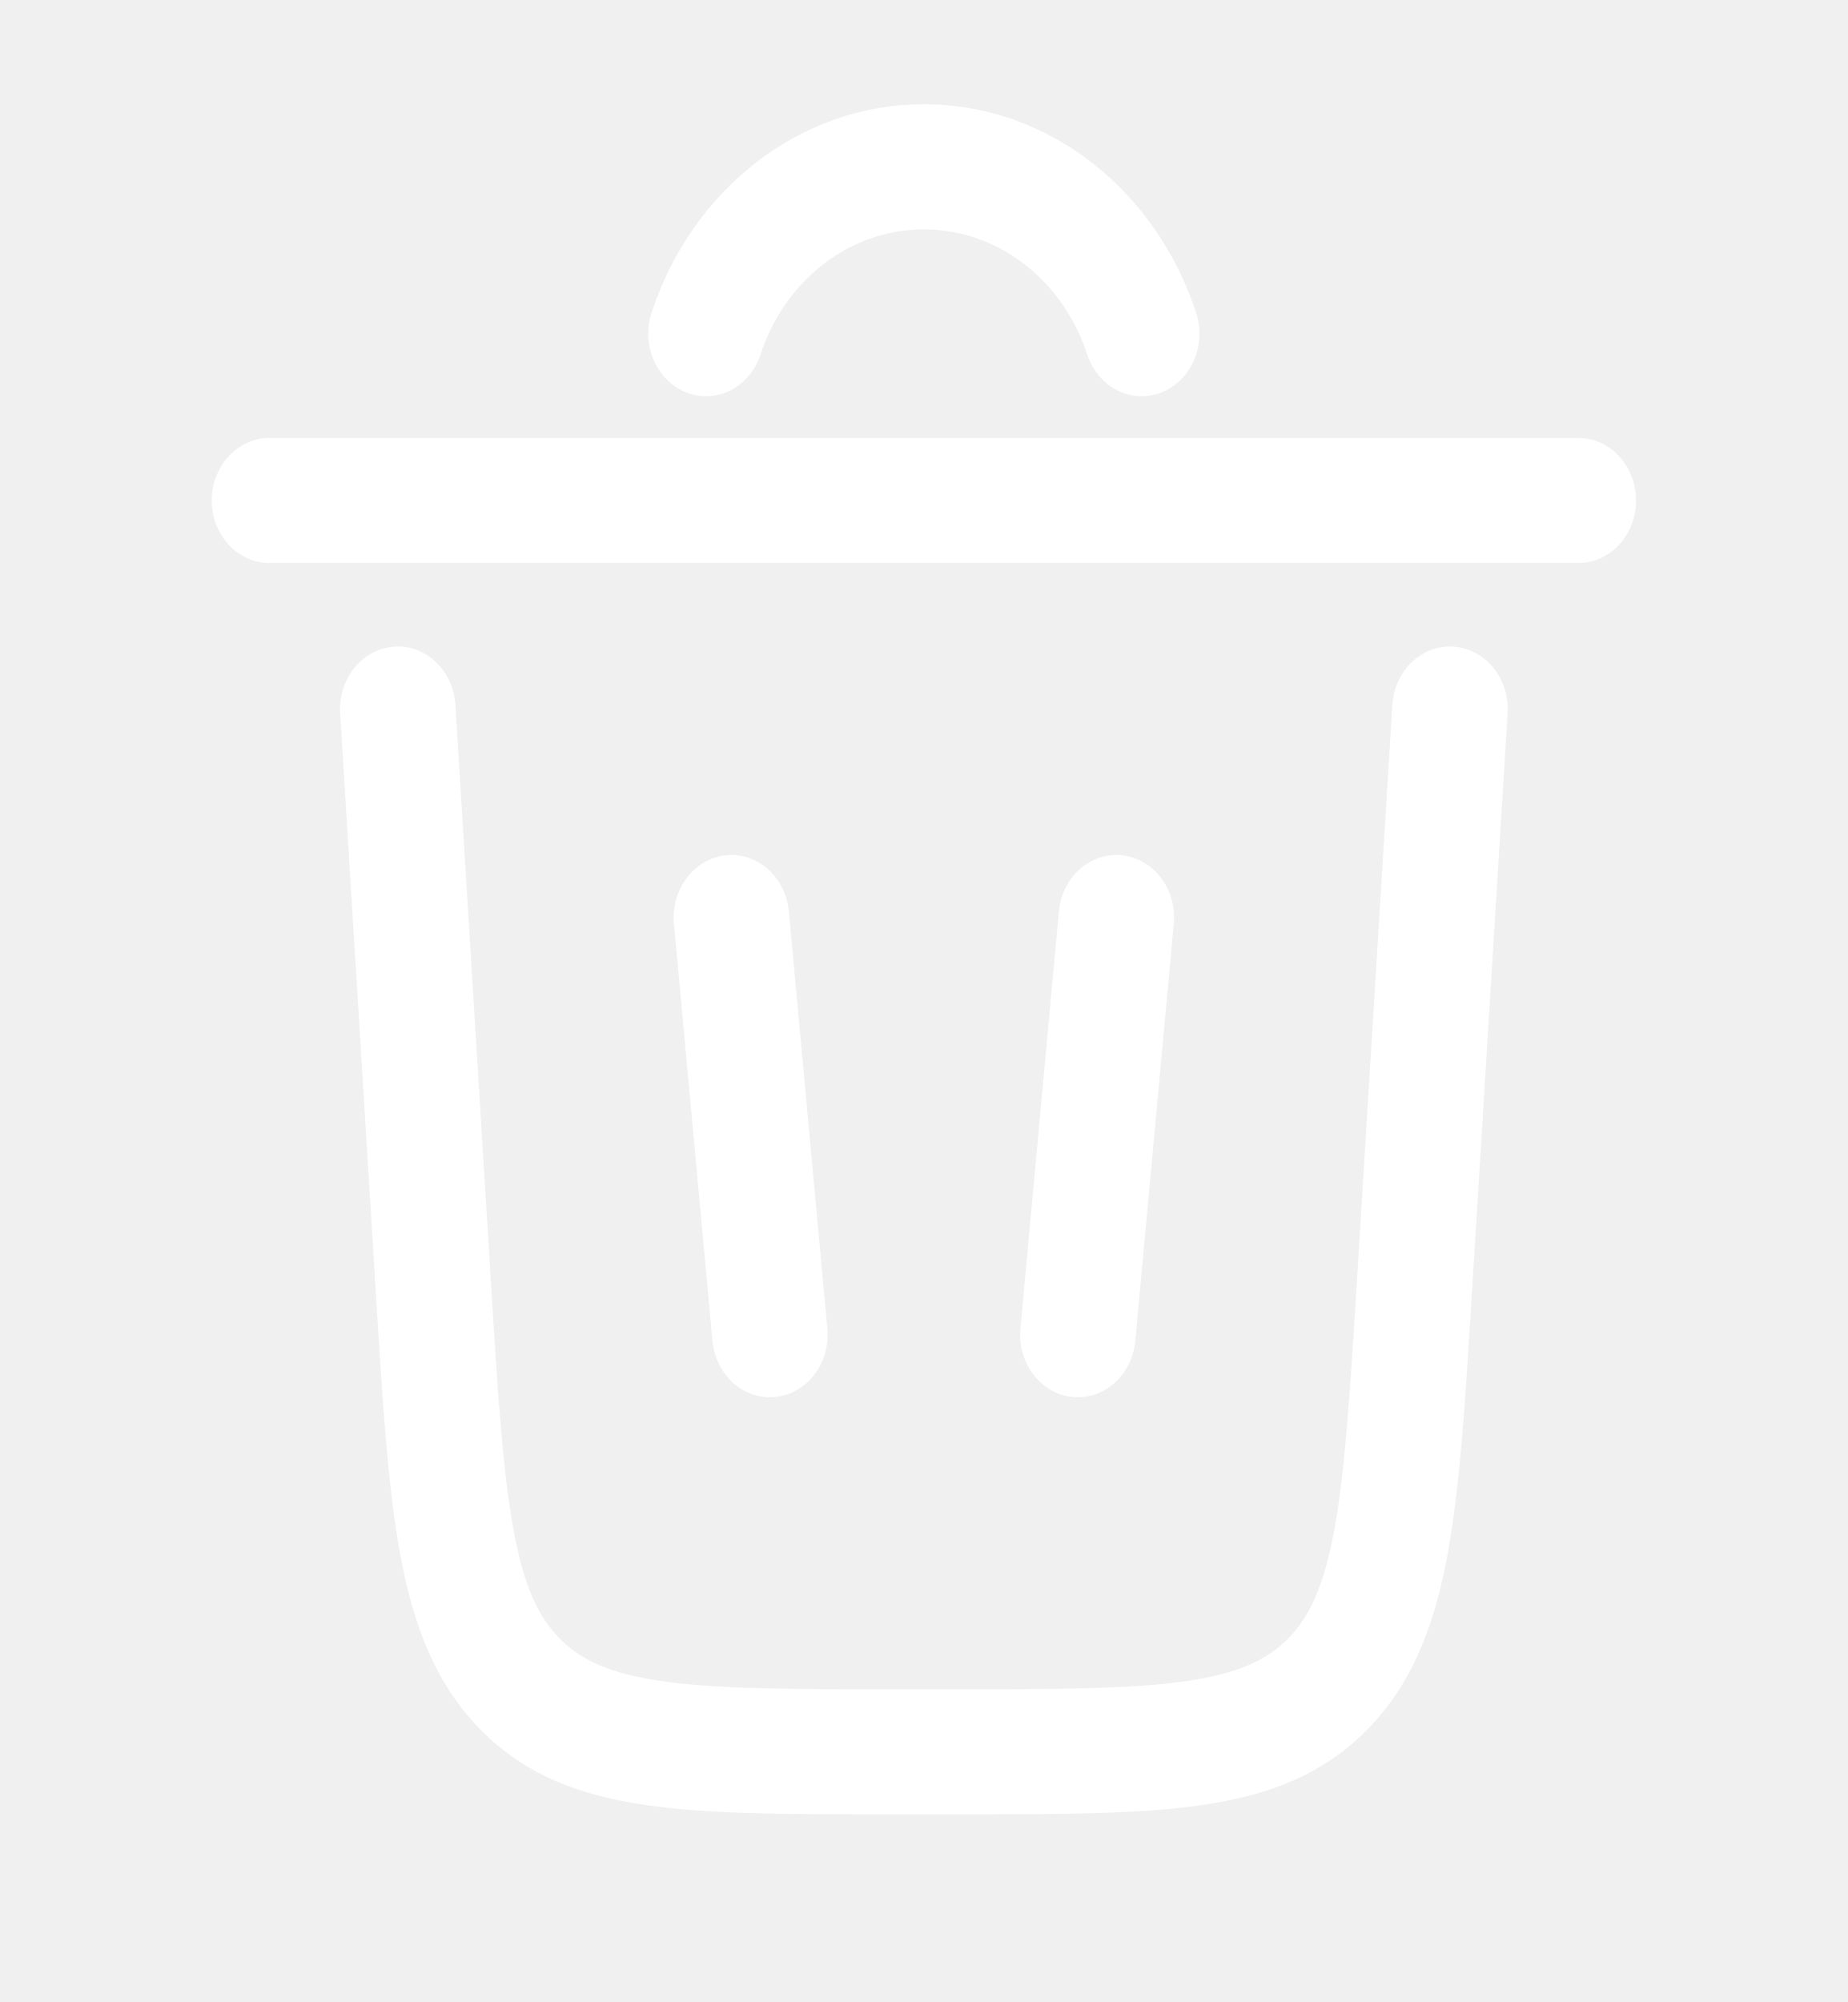
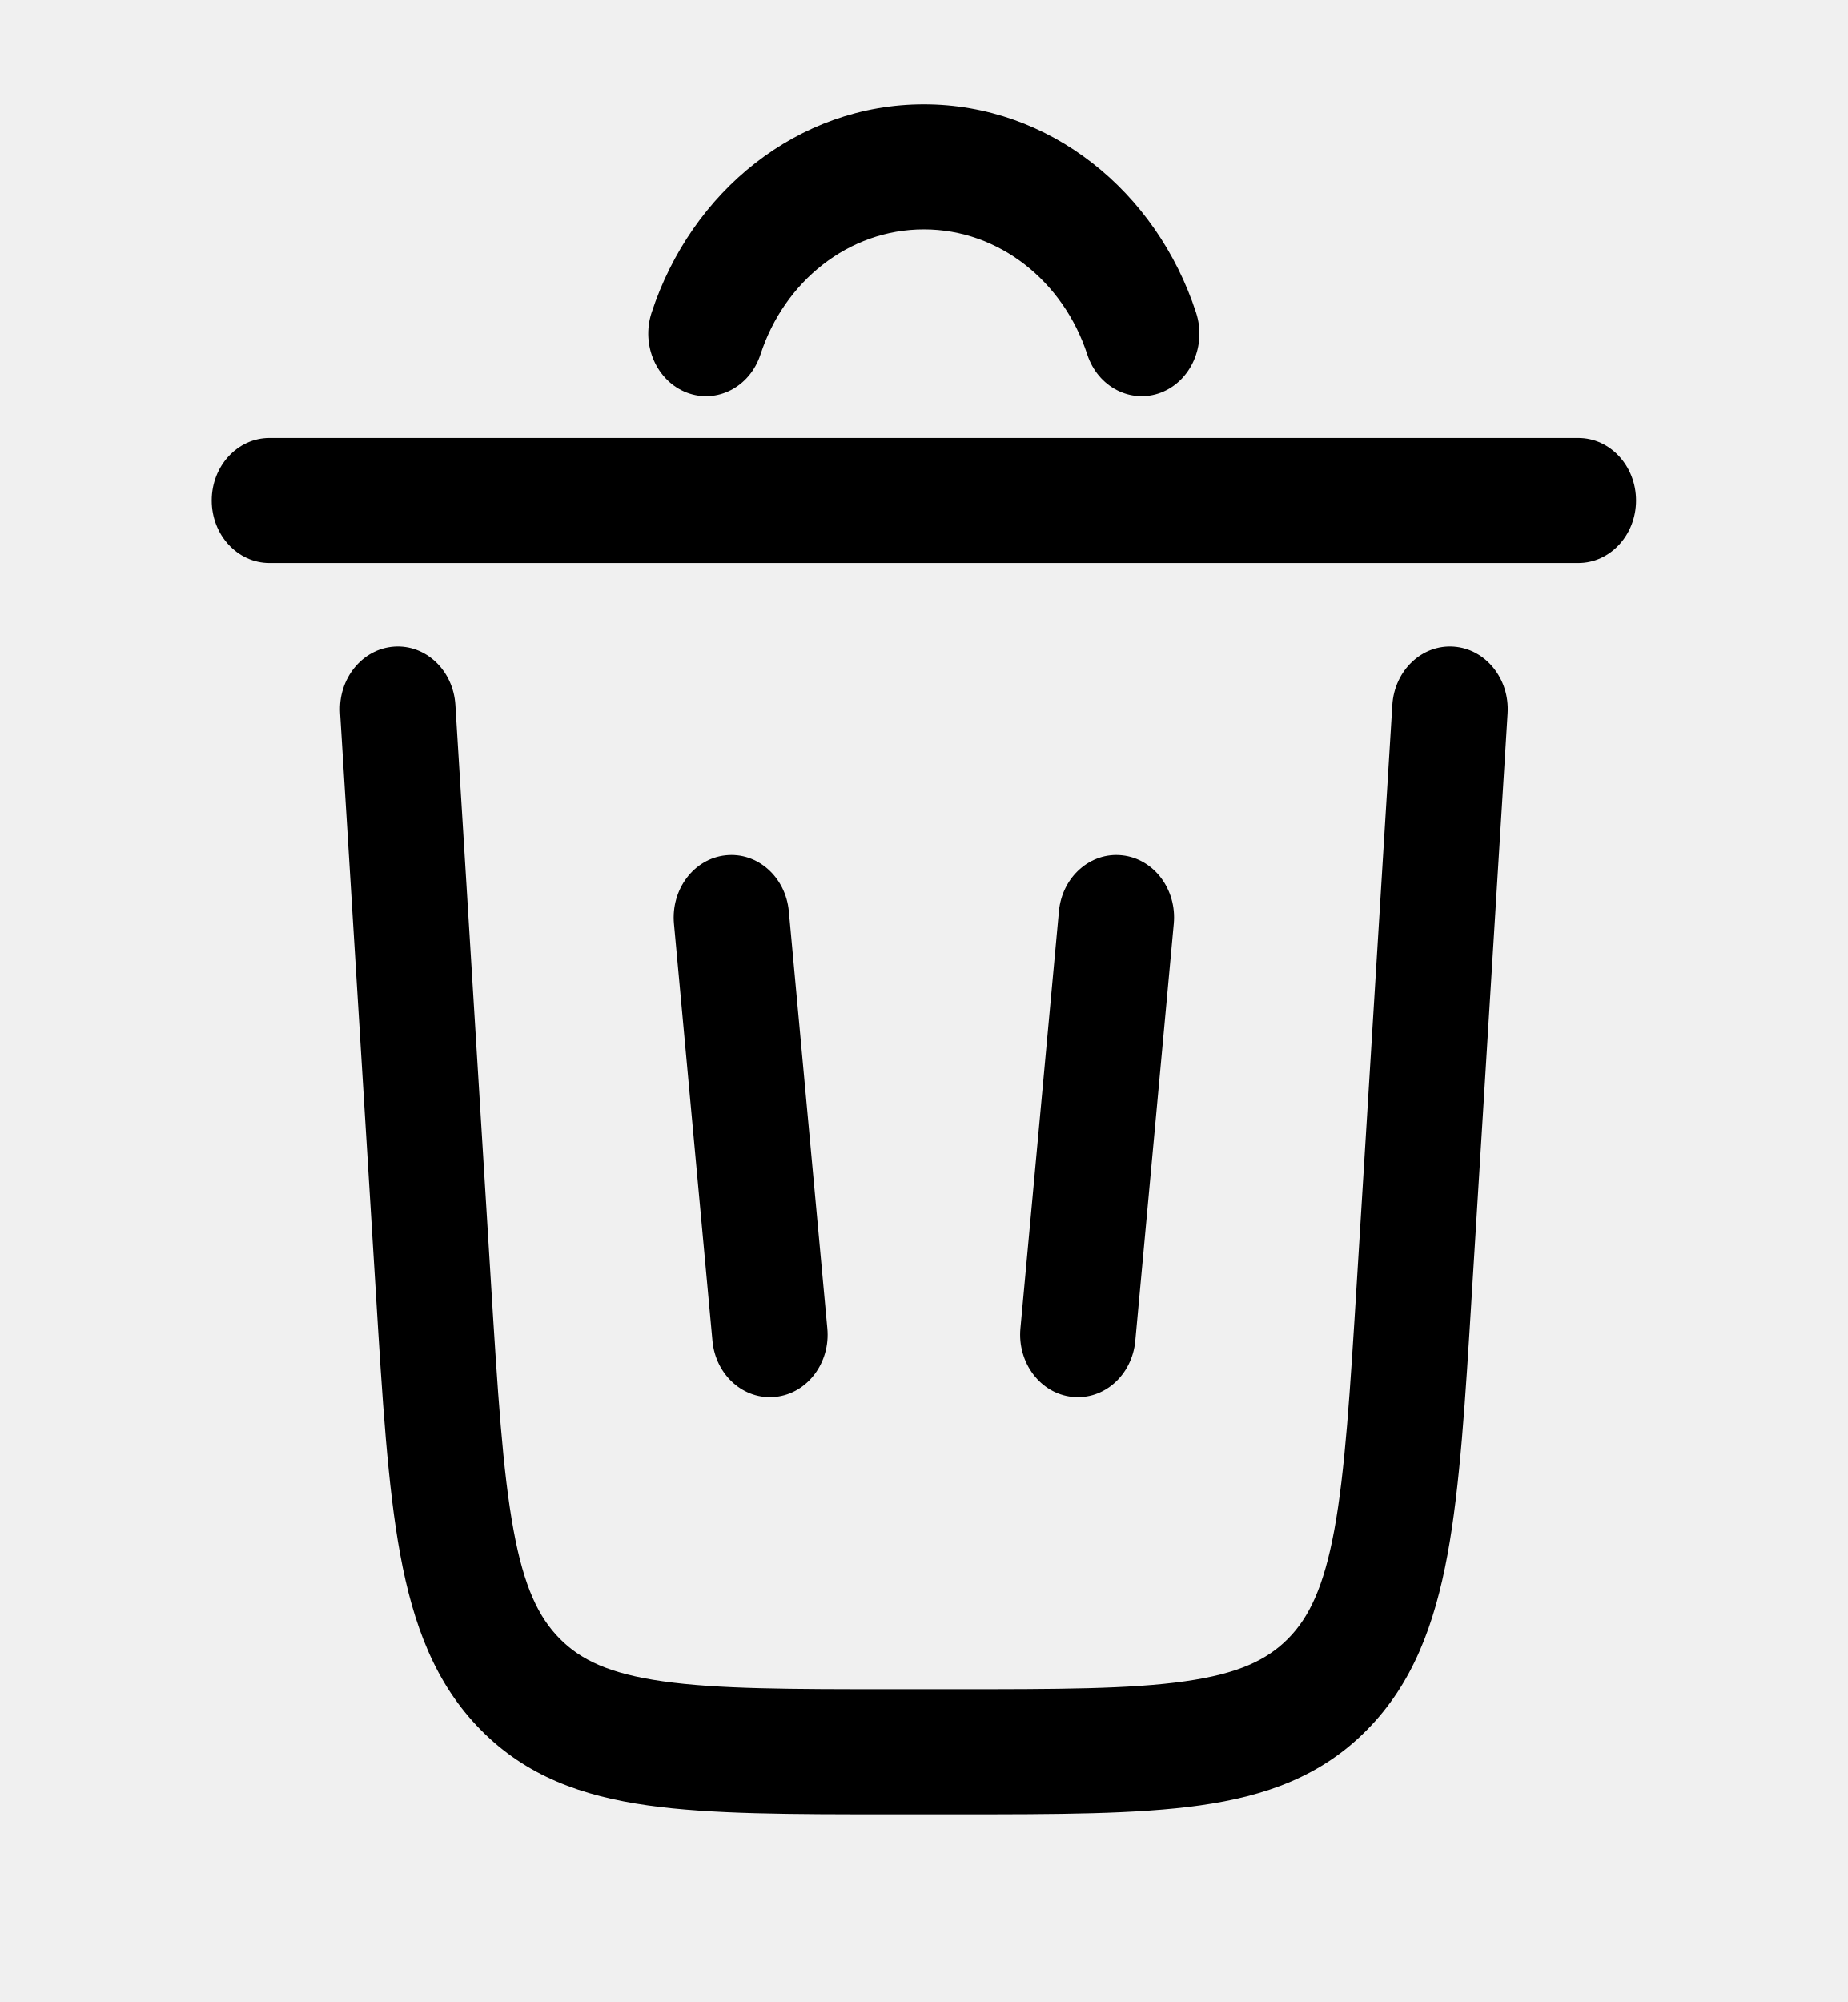
<svg xmlns="http://www.w3.org/2000/svg" width="24" height="26" viewBox="0 0 24 26" fill="none">
-   <path d="M12 2.979C11.021 2.979 10.187 3.656 9.878 4.604C9.74 5.027 9.311 5.249 8.921 5.099C8.53 4.95 8.325 4.485 8.463 4.062C8.978 2.486 10.366 1.354 12 1.354C13.634 1.354 15.022 2.486 15.536 4.062C15.674 4.485 15.47 4.95 15.079 5.099C14.689 5.249 14.26 5.027 14.122 4.604C13.813 3.656 12.978 2.979 12 2.979Z" fill="white" />
-   <path d="M2.75 6.5C2.75 6.051 3.086 5.688 3.5 5.688H20.5C20.914 5.688 21.25 6.051 21.25 6.5C21.25 6.949 20.914 7.312 20.5 7.312H3.5C3.086 7.312 2.75 6.949 2.75 6.5Z" fill="white" />
-   <path d="M5.915 9.154C5.888 8.707 5.53 8.368 5.117 8.398C4.704 8.428 4.391 8.815 4.418 9.263L4.882 16.794C4.967 18.183 5.036 19.306 5.198 20.187C5.367 21.102 5.653 21.867 6.245 22.467C6.836 23.066 7.56 23.325 8.415 23.446C9.237 23.563 10.275 23.563 11.561 23.563H12.44C13.725 23.563 14.764 23.563 15.586 23.446C16.44 23.325 17.164 23.066 17.755 22.467C18.347 21.867 18.633 21.102 18.802 20.187C18.964 19.306 19.033 18.183 19.118 16.794L19.582 9.263C19.609 8.815 19.297 8.428 18.883 8.398C18.47 8.368 18.113 8.707 18.085 9.154L17.625 16.628C17.535 18.089 17.471 19.105 17.331 19.869C17.194 20.611 17.004 21.003 16.731 21.28C16.457 21.557 16.083 21.737 15.391 21.835C14.678 21.936 13.738 21.938 12.387 21.938H11.613C10.263 21.938 9.323 21.936 8.609 21.835C7.917 21.737 7.543 21.557 7.27 21.28C6.996 21.003 6.806 20.611 6.67 19.869C6.529 19.105 6.465 18.089 6.375 16.628L5.915 9.154Z" fill="white" />
-   <path d="M9.425 11.108C9.838 11.063 10.205 11.389 10.246 11.836L10.746 17.252C10.788 17.699 10.487 18.097 10.075 18.142C9.663 18.186 9.295 17.861 9.254 17.414L8.754 11.997C8.713 11.551 9.013 11.153 9.425 11.108Z" fill="white" />
-   <path d="M15.246 11.997C15.288 11.551 14.987 11.153 14.575 11.108C14.163 11.063 13.795 11.389 13.754 11.836L13.254 17.252C13.213 17.699 13.513 18.097 13.925 18.142C14.338 18.186 14.705 17.861 14.746 17.414L15.246 11.997Z" fill="white" />
+   <path d="M12 2.979C11.021 2.979 10.187 3.656 9.878 4.603C9.74 5.027 9.311 5.248 8.921 5.099C8.53 4.949 8.325 4.485 8.463 4.062C8.978 2.485 10.366 1.354 12 1.354C13.634 1.354 15.022 2.485 15.536 4.062C15.674 4.485 15.47 4.949 15.079 5.099C14.689 5.248 14.26 5.027 14.122 4.603C13.813 3.656 12.978 2.979 12 2.979Z" fill="black" />
+   <path d="M2.75 6.5C2.75 6.051 3.086 5.688 3.5 5.688H20.5C20.914 5.688 21.25 6.051 21.25 6.5C21.25 6.949 20.914 7.312 20.5 7.312H3.5C3.086 7.312 2.75 6.949 2.75 6.5Z" fill="black" />
+   <path d="M5.915 9.155C5.888 8.707 5.53 8.368 5.117 8.398C4.704 8.428 4.391 8.815 4.418 9.263L4.882 16.794C4.967 18.184 5.036 19.306 5.198 20.187C5.367 21.103 5.653 21.868 6.245 22.467C6.836 23.067 7.56 23.326 8.415 23.447C9.237 23.563 10.275 23.563 11.561 23.563H12.44C13.725 23.563 14.764 23.563 15.586 23.447C16.44 23.326 17.164 23.067 17.755 22.467C18.347 21.868 18.633 21.103 18.802 20.187C18.964 19.306 19.033 18.184 19.118 16.794L19.582 9.263C19.609 8.815 19.297 8.428 18.883 8.398C18.47 8.368 18.113 8.707 18.085 9.155L17.625 16.629C17.535 18.089 17.471 19.105 17.331 19.87C17.194 20.611 17.004 21.004 16.731 21.281C16.457 21.558 16.083 21.737 15.391 21.835C14.678 21.937 13.738 21.938 12.387 21.938H11.613C10.263 21.938 9.323 21.937 8.609 21.835C7.917 21.737 7.543 21.558 7.27 21.281C6.996 21.004 6.806 20.611 6.67 19.87C6.529 19.105 6.465 18.089 6.375 16.629L5.915 9.155Z" fill="black" />
+   <path d="M9.425 11.108C9.838 11.063 10.205 11.389 10.246 11.835L10.746 17.252C10.788 17.698 10.487 18.097 10.075 18.141C9.663 18.186 9.295 17.86 9.254 17.414L8.754 11.997C8.713 11.55 9.013 11.152 9.425 11.108Z" fill="black" />
+   <path d="M15.246 11.997C15.288 11.55 14.987 11.152 14.575 11.108C14.163 11.063 13.795 11.389 13.754 11.835L13.254 17.252C13.213 17.698 13.513 18.097 13.925 18.141C14.338 18.186 14.705 17.86 14.746 17.414L15.246 11.997Z" fill="black" />
</svg>
